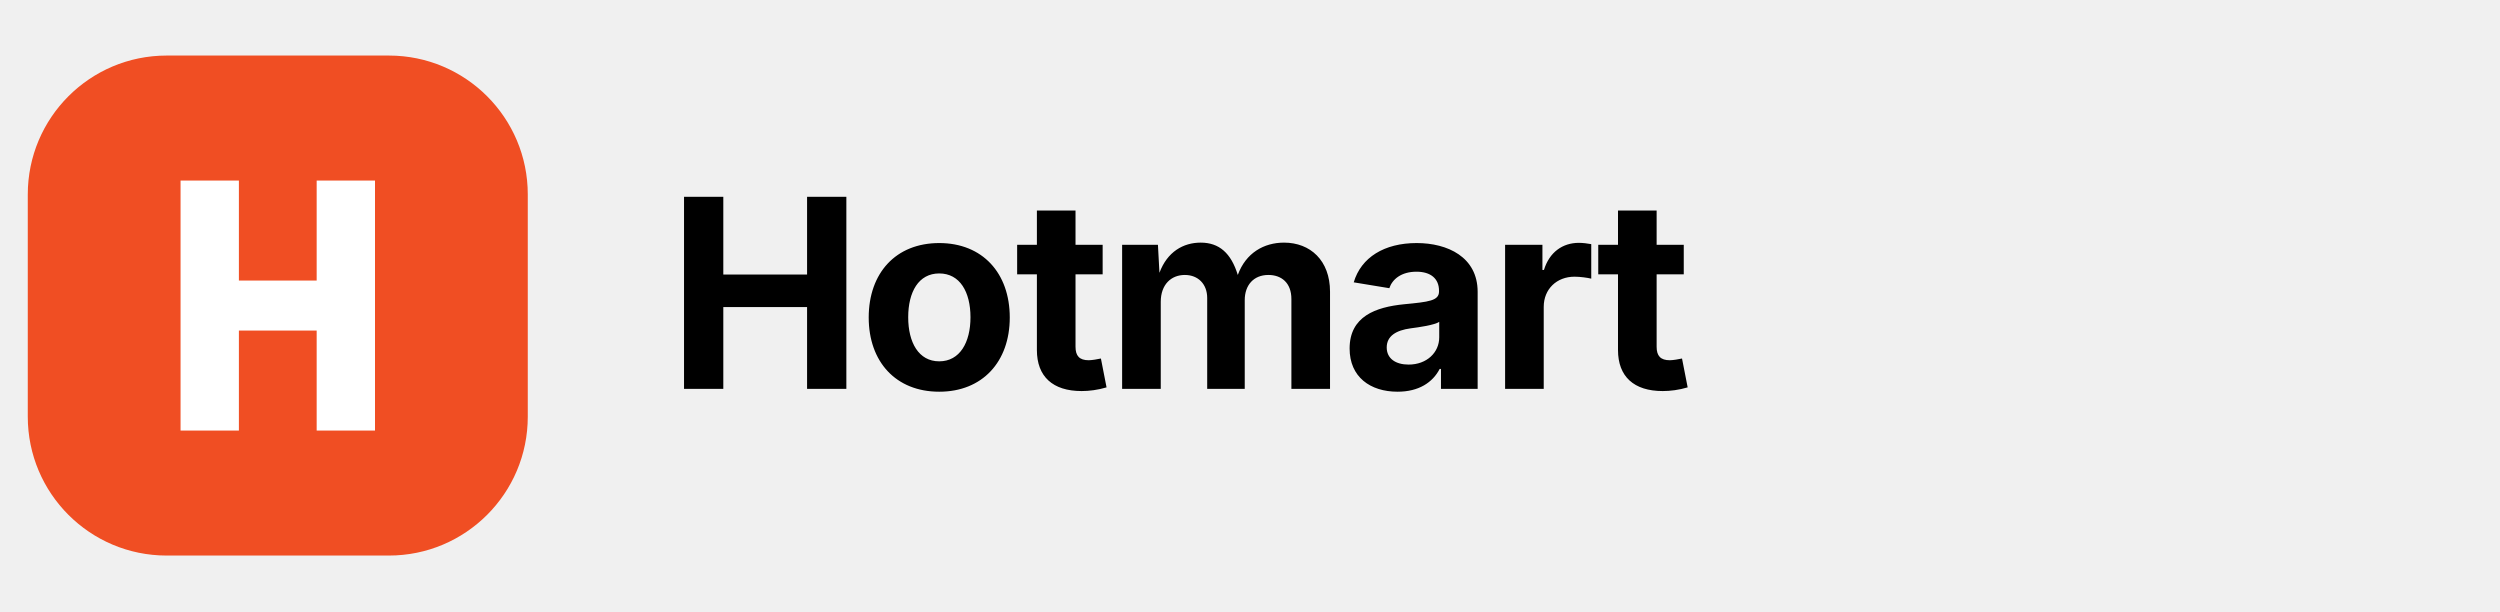
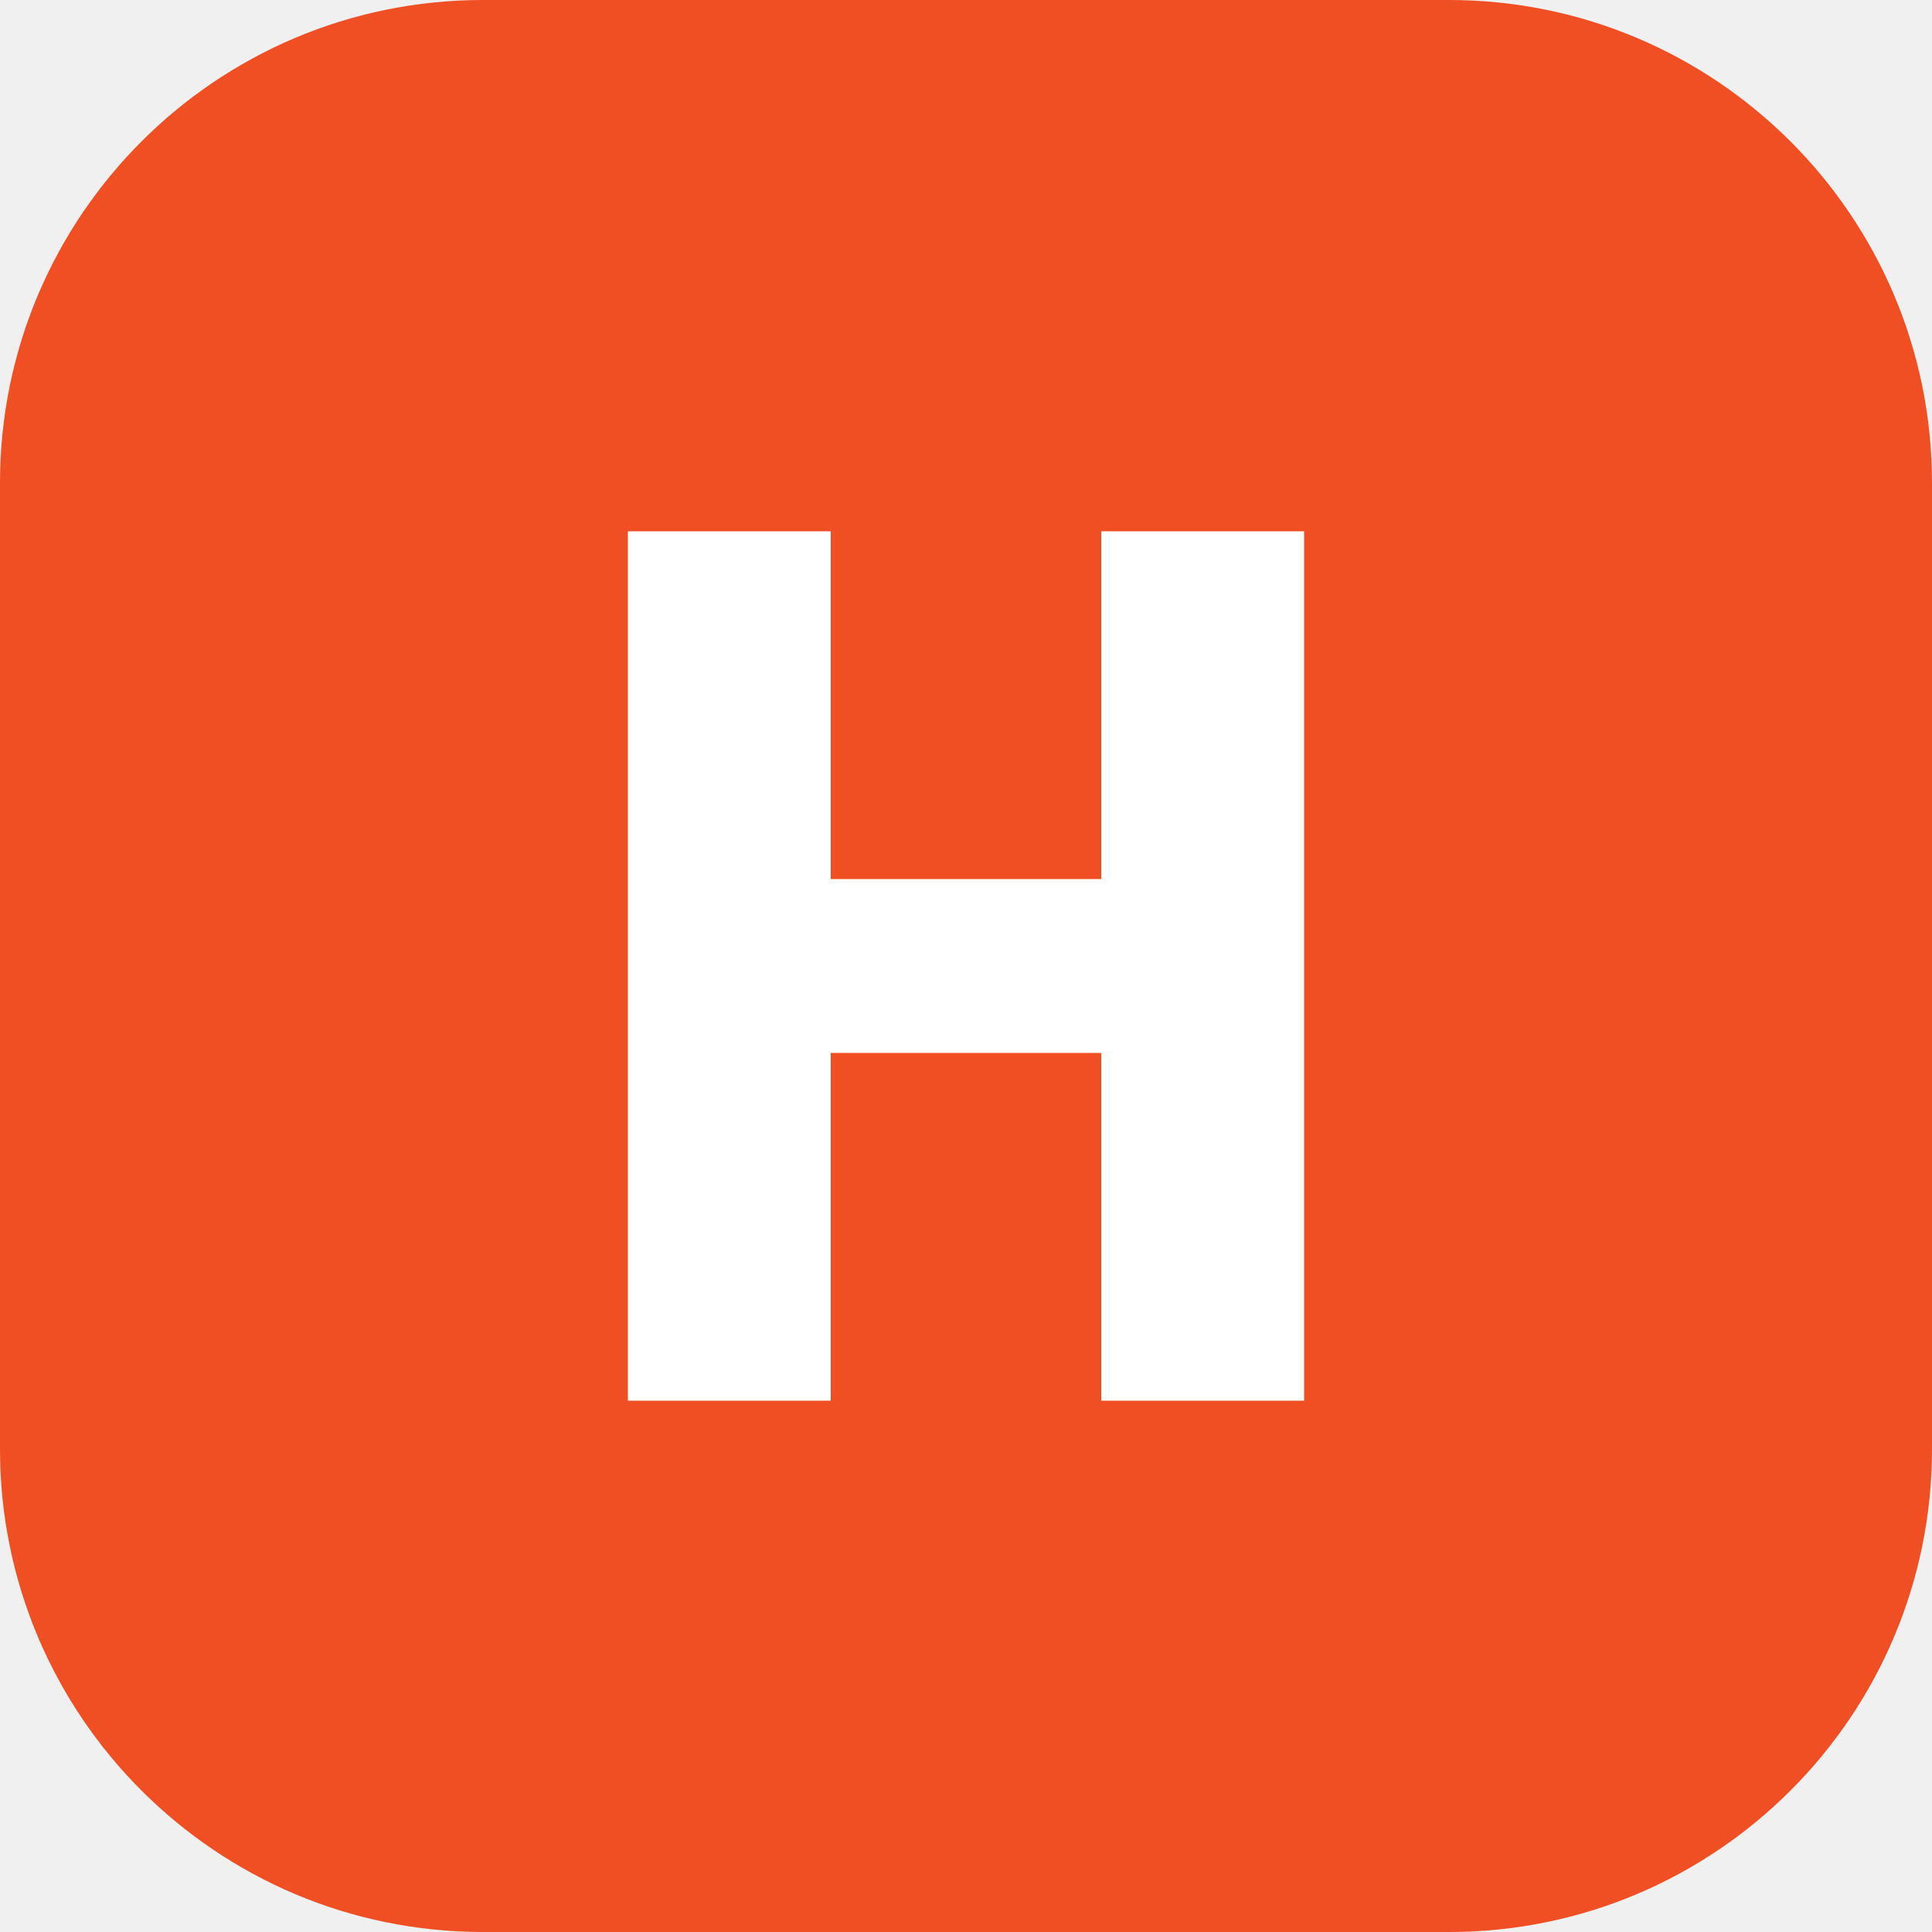
- <svg xmlns="http://www.w3.org/2000/svg" viewBox="0 0 180 44" fill="none">
-   <rect x="2" y="4" width="36" height="36" rx="10" fill="#F04E23" />
-   <path d="M13 13H17.2V20.2H22.8V13H27V31H22.8V23.8H17.2V31H13V13Z" fill="#FFFFFF" />
-   <text x="48" y="28" fill="currentColor" font-family="Inter, Arial, sans-serif" font-size="19" font-weight="700" letter-spacing="-0.4">Hotmart</text>
+ <svg xmlns="http://www.w3.org/2000/svg" viewBox="0 0 40 40" fill="none">
+   <rect width="40" height="40" rx="10" fill="#F04E23" />
+   <path d="M13 11H17.2V18.2H22.8V11H27V29H22.8V21.8H17.2V29H13V11Z" fill="#FFFFFF" />
</svg>
